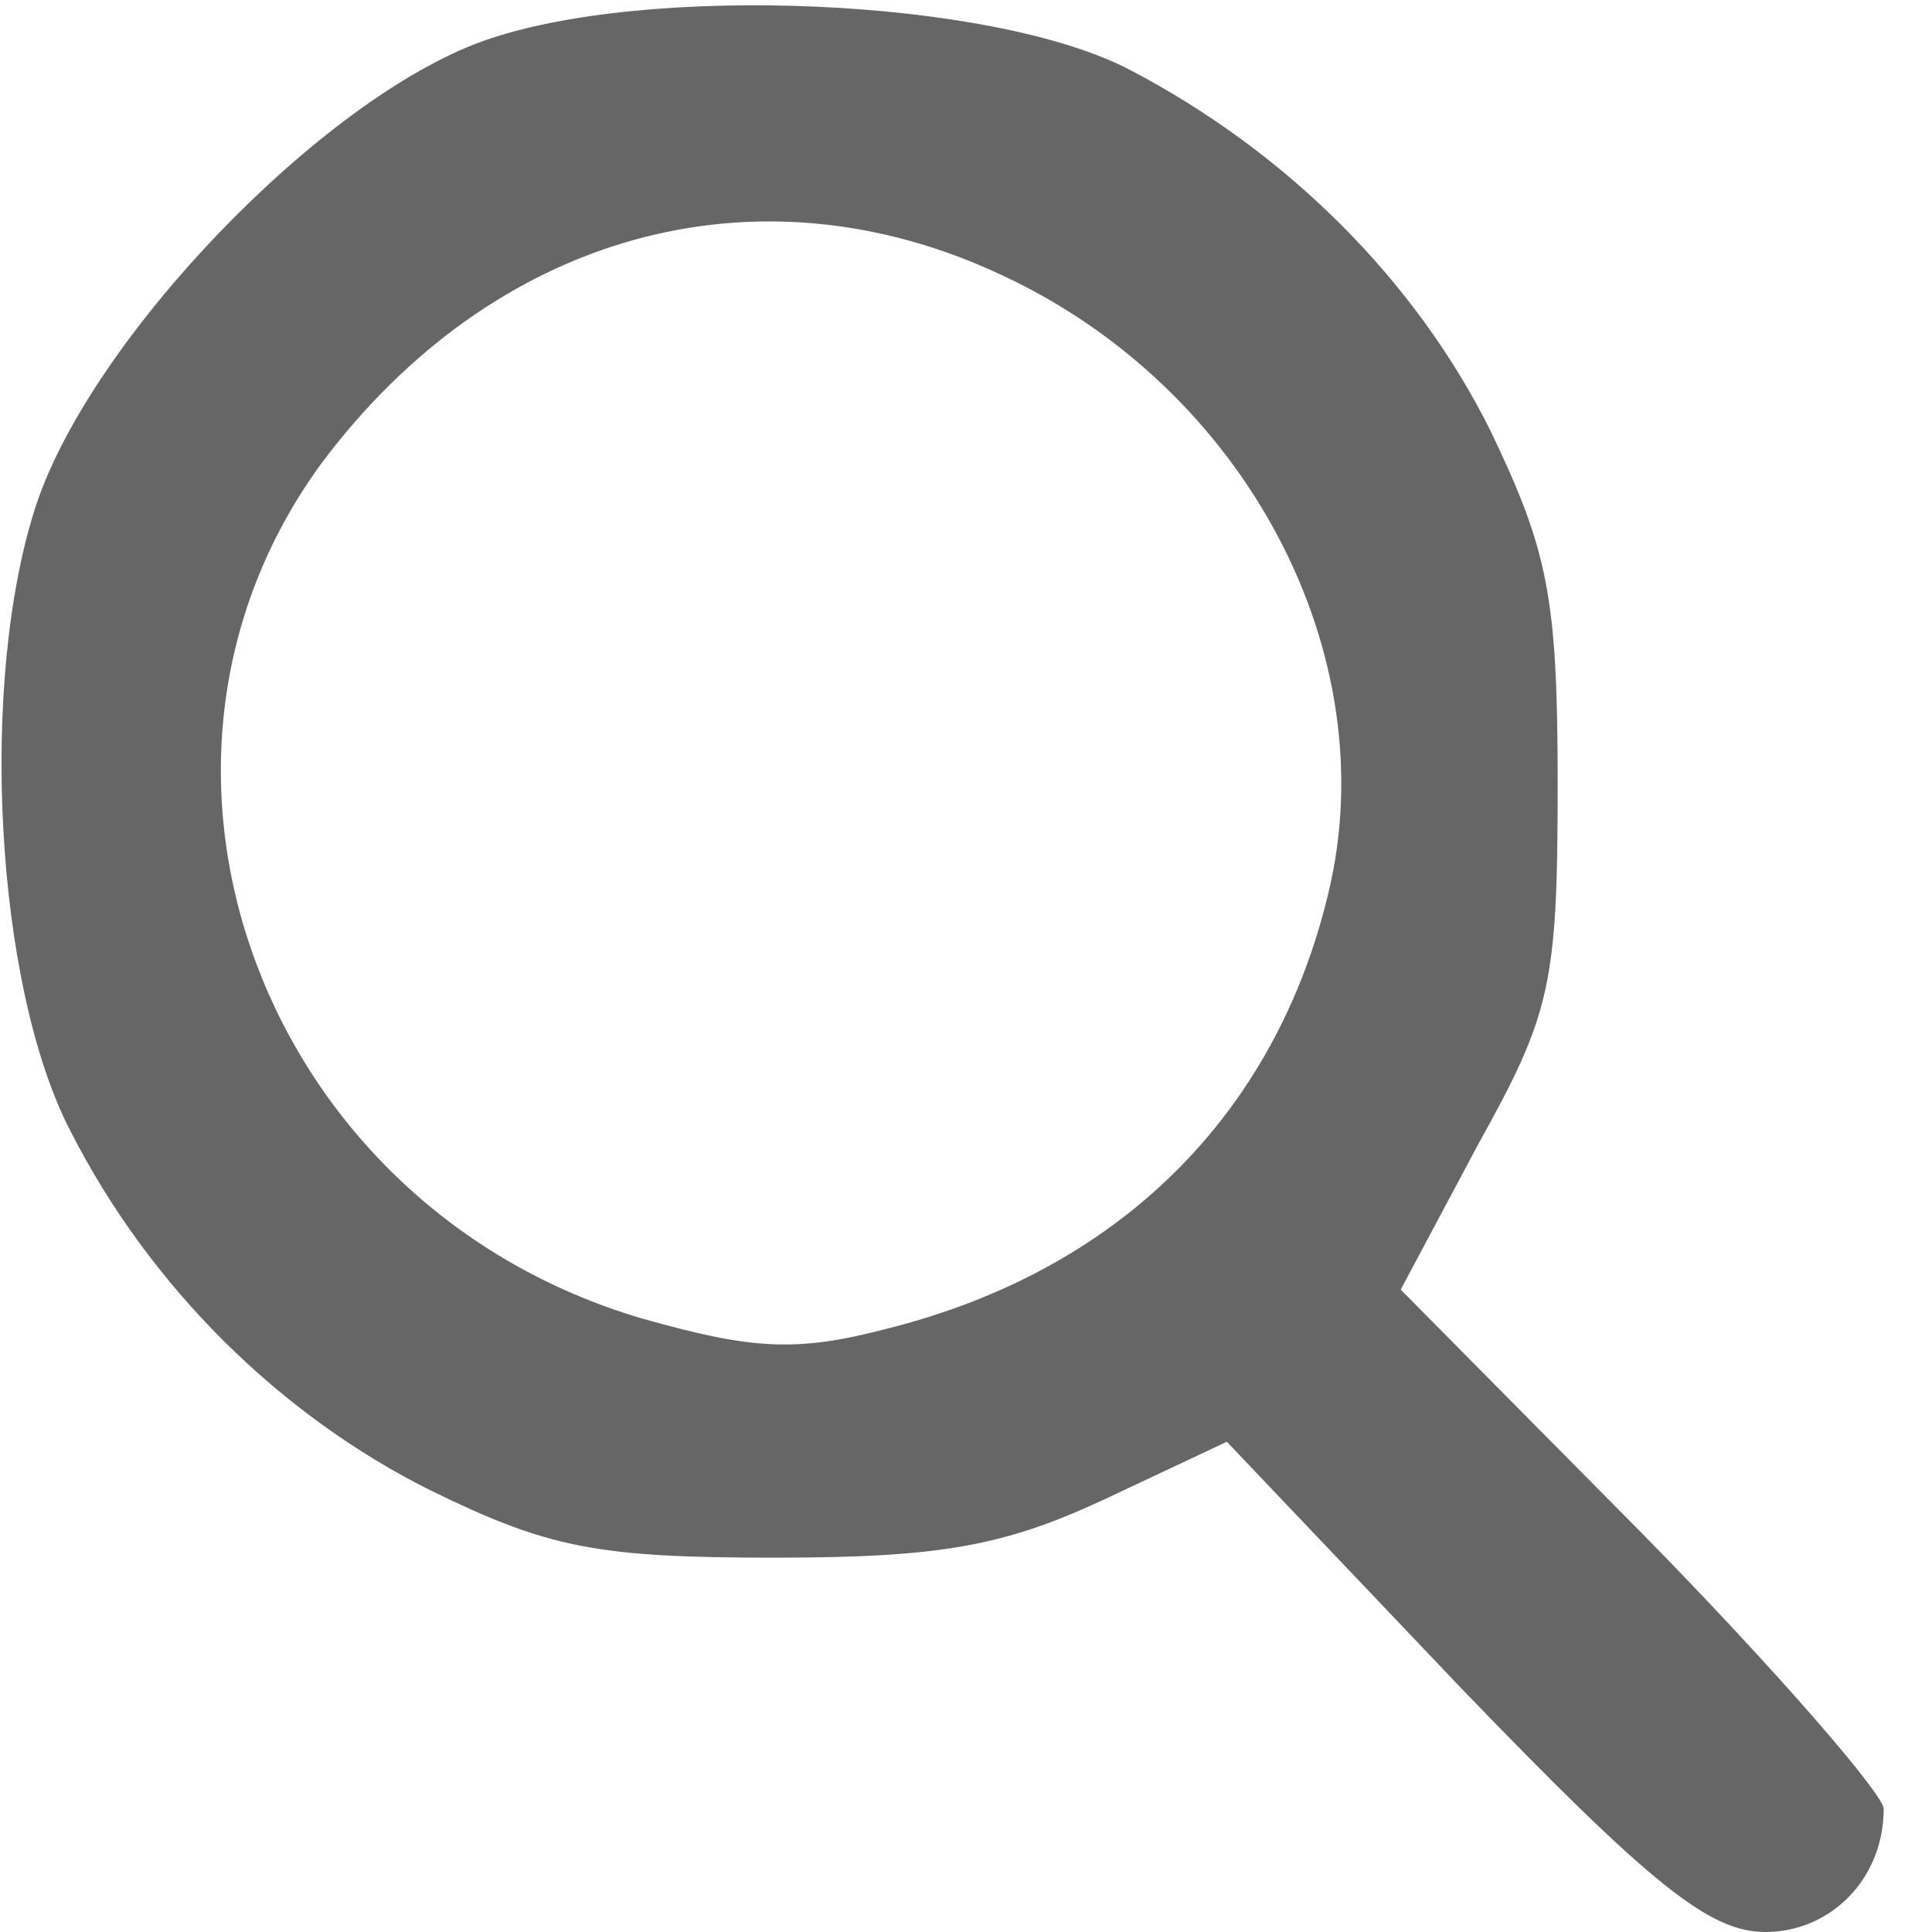
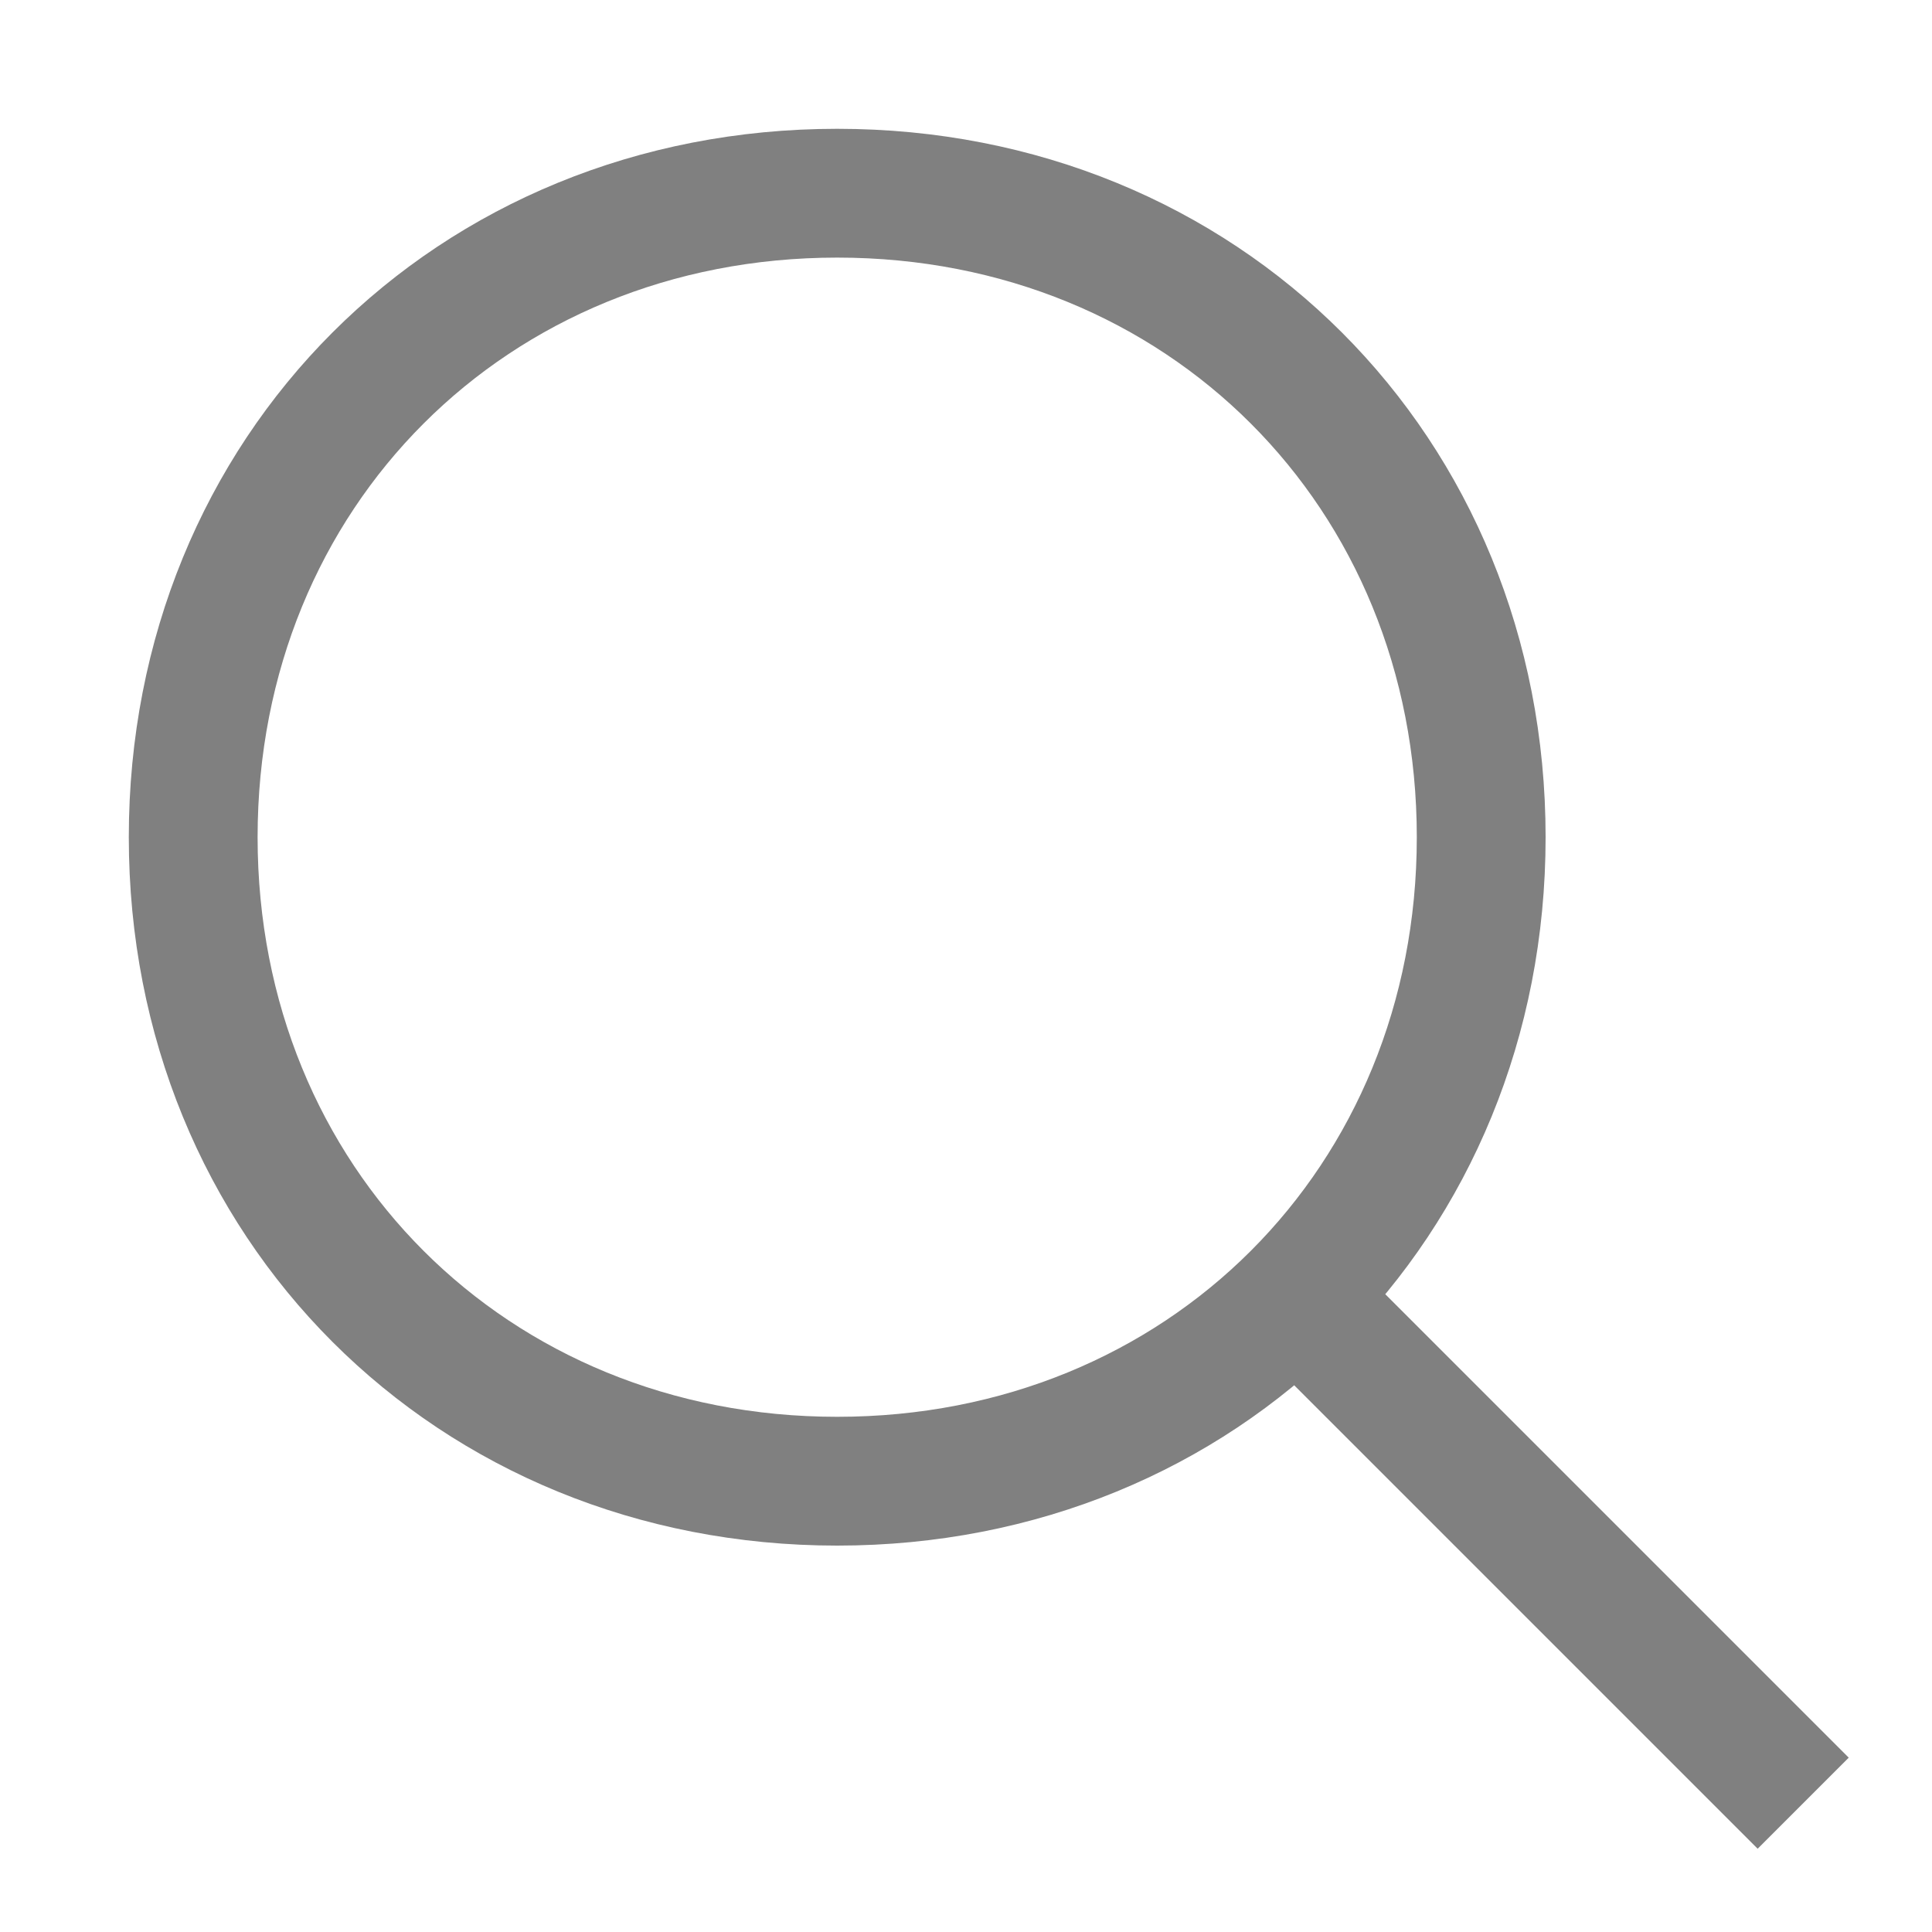
- <svg xmlns="http://www.w3.org/2000/svg" version="1.0" width="80pt" height="80pt" viewBox="0 0 80 80" preserveAspectRatio="xMidYMid meet">
-   <g transform="translate(0,80) scale(0.1,-0.1)" fill="#666666" stroke="none">
-     <path d="M200 783 c-67 -24 -162 -123 -185 -192 -24 -73 -17 -199 14 -259 33 -65 87 -118 149 -149 49 -24 69 -28 143 -28 69 0 95 5 136 24 l51 24 97 -102 c79 -82 103 -101 126 -101 27 0 49 22 49 51 0 6 -45 58 -100 114 l-100 101 32 60 c30 54 33 66 33 149 0 78 -4 97 -28 147 -31 62 -84 115 -149 149 -57 30 -201 36 -268 12z m215 -97 c101 -47 159 -157 135 -256 -22 -92 -87 -156 -182 -180 -38 -10 -56 -9 -102 4 -157 46 -225 228 -133 354 71 95 180 126 282 78z" />
-   </g>
+ <svg xmlns="http://www.w3.org/2000/svg" width="15" height="15" viewBox="0 0 15 15" fill="none">
+   <path d="M14 14L10 10M6.5 11.5C3.66 11.5 1.5 9.34 1.5 6.5C1.5 3.66 3.66 1.5 6.5 1.5C9.34 1.5 11.5 3.66 11.5 6.5C11.5 9.34 9.34 11.5 6.5 11.5Z" stroke="#808080" />
</svg>
